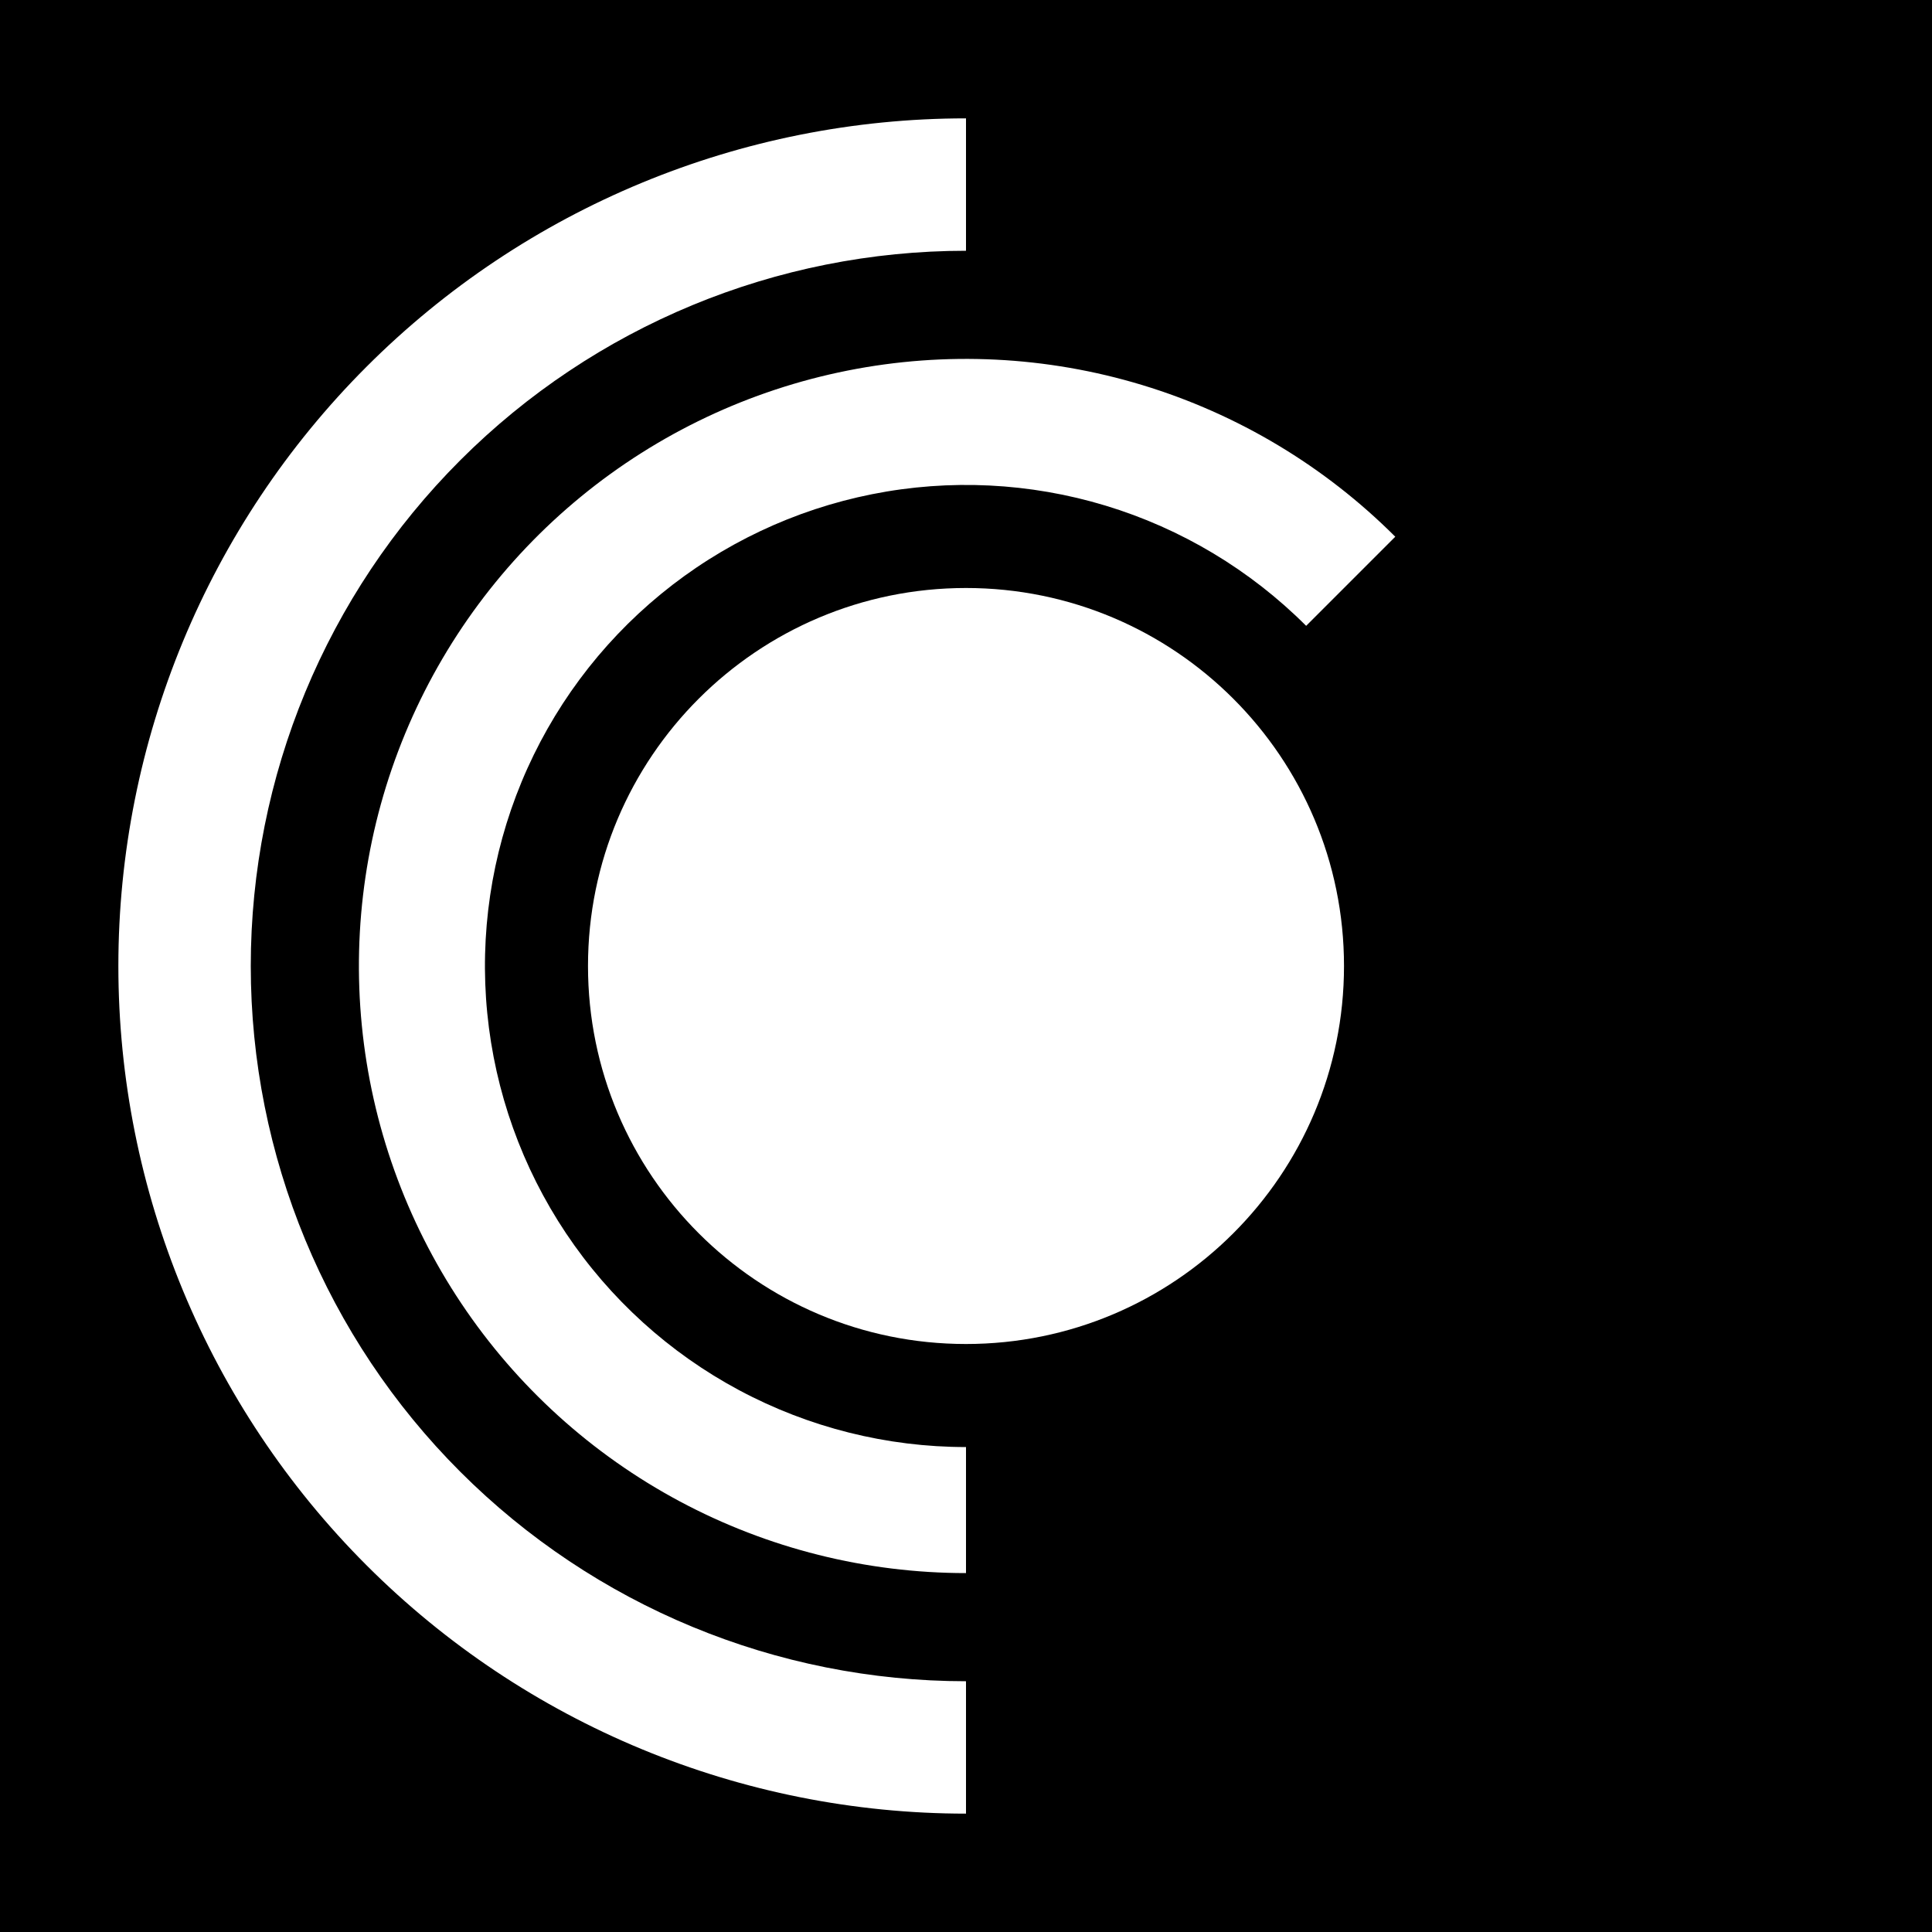
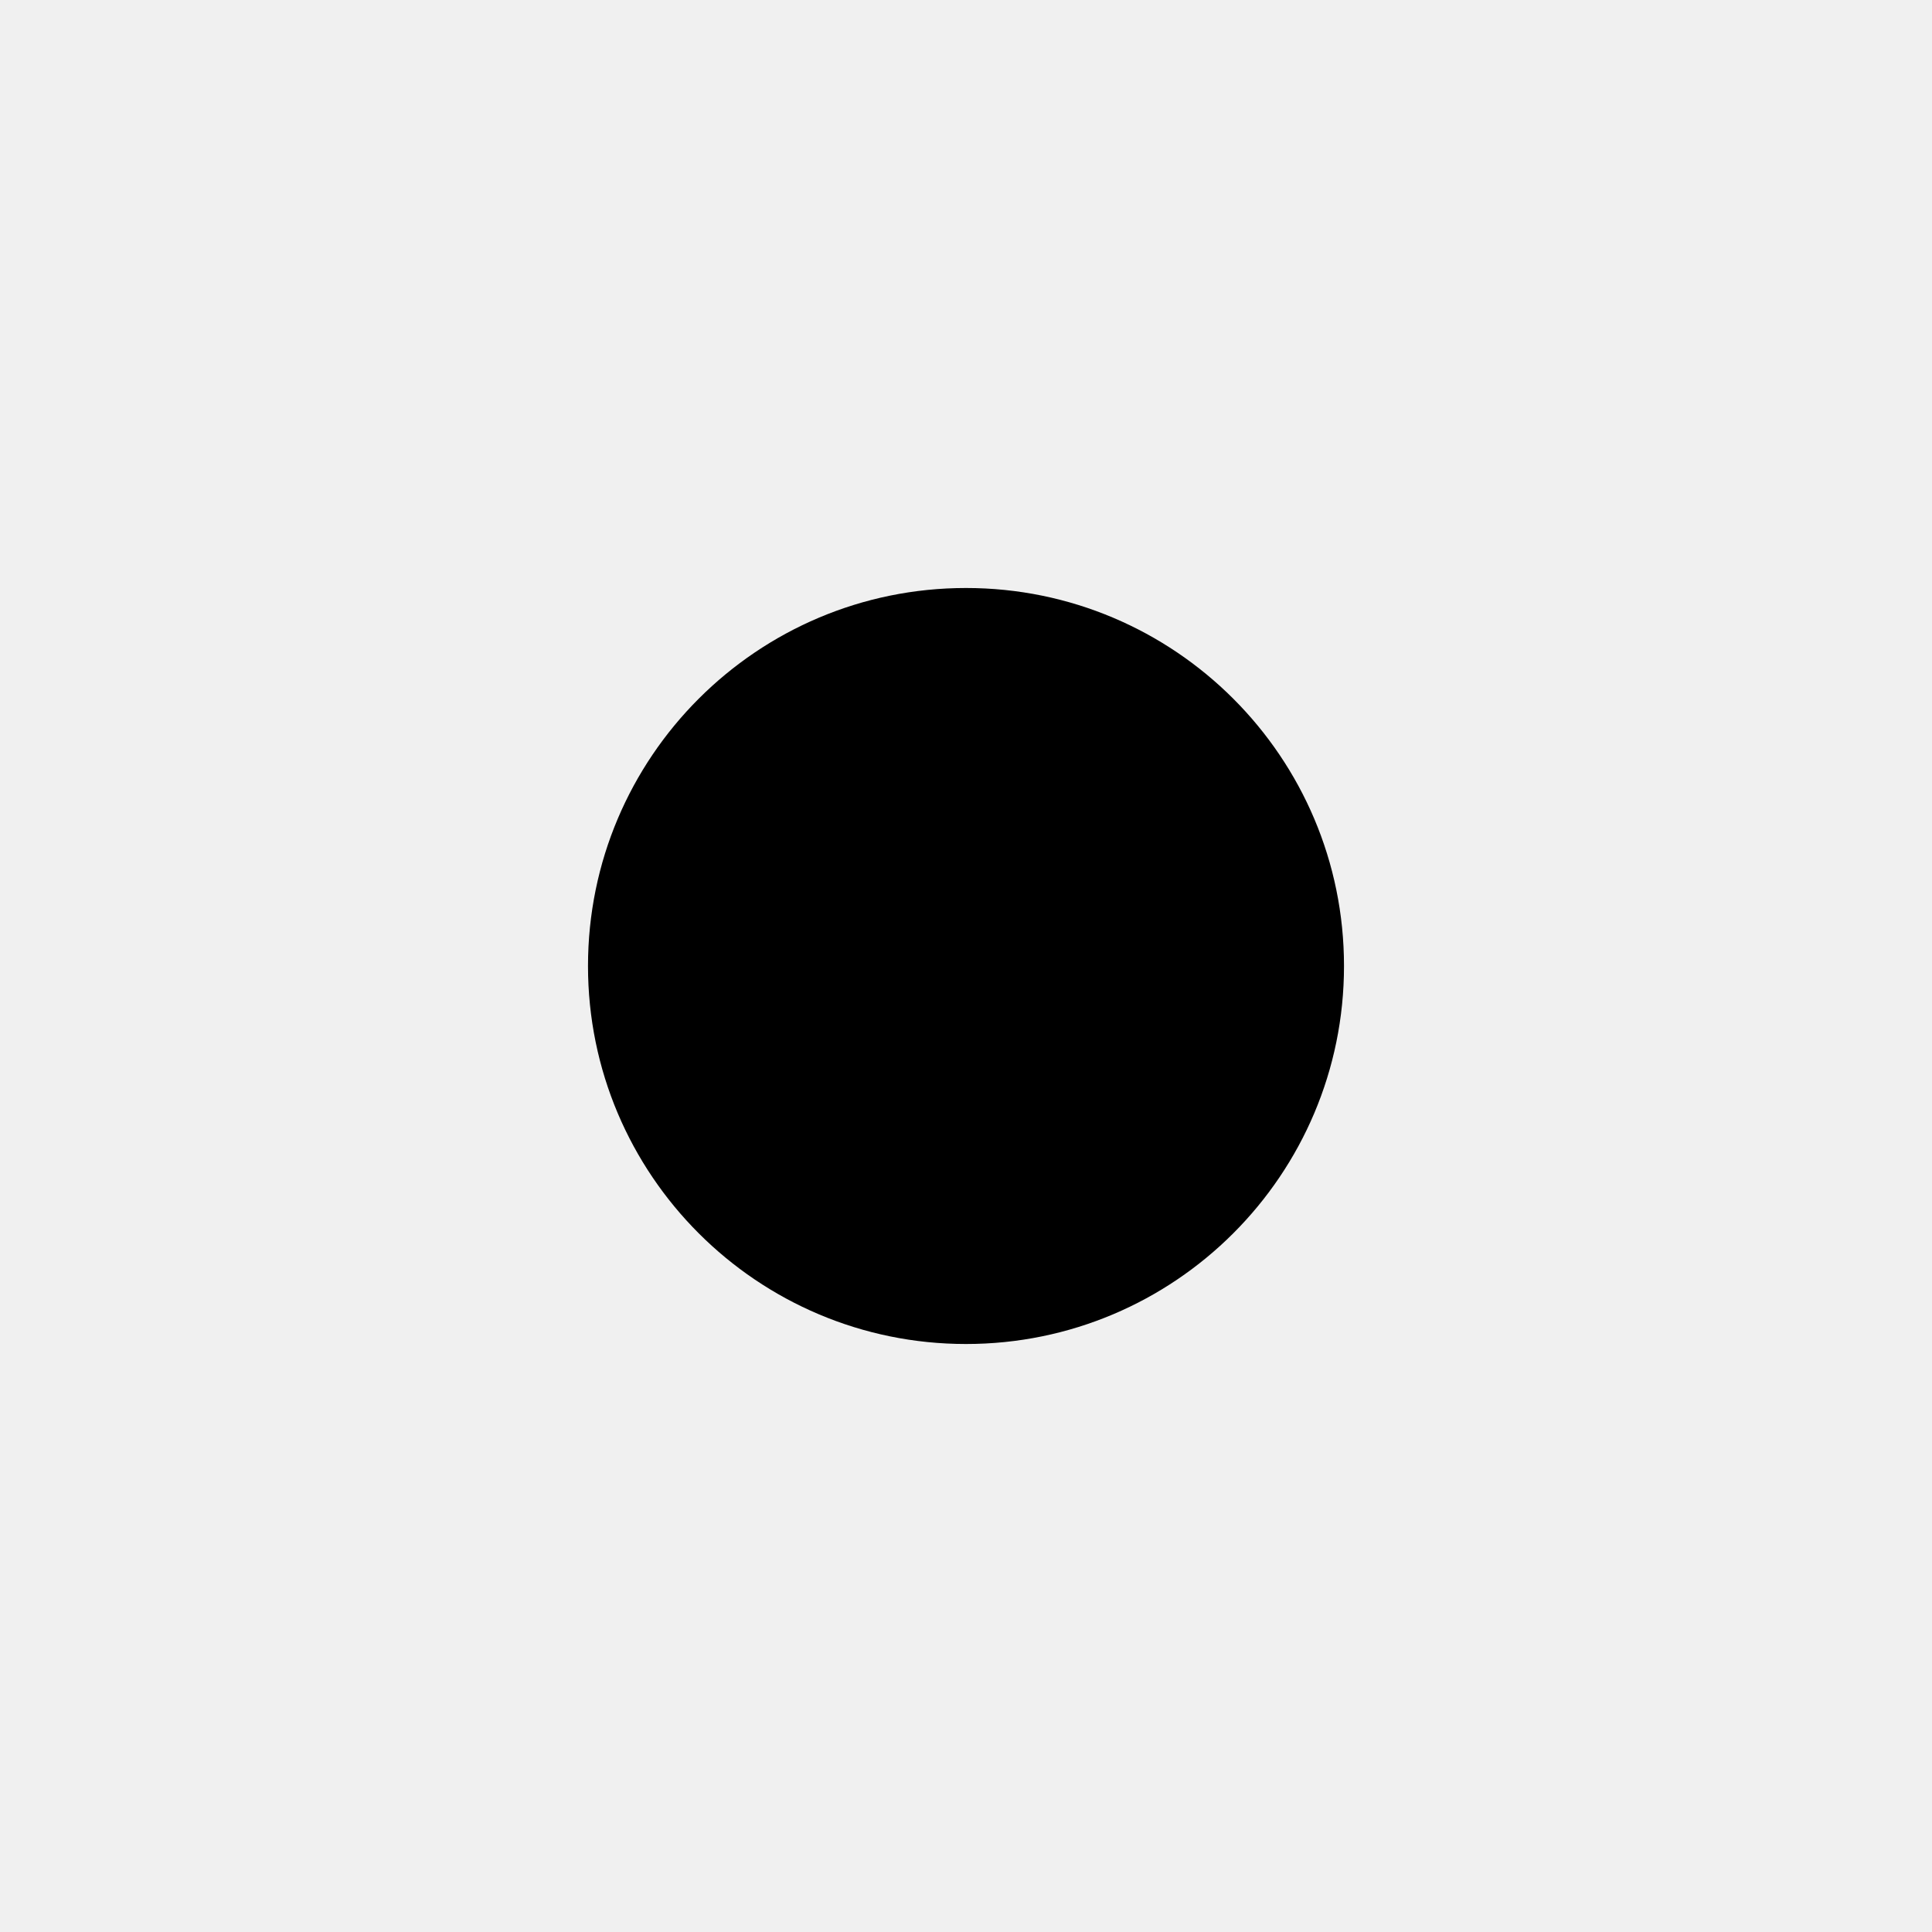
<svg xmlns="http://www.w3.org/2000/svg" width="512" height="512" viewBox="0 0 512 512" fill="none">
-   <rect width="512" height="512" fill="black" />
-   <circle cx="256" cy="256" r="100.174" fill="white" />
-   <mask id="path-3-inside-1_3370_1805" fill="white">
+   <rect width="512" height="512" />
+   <circle cx="256" cy="256" r="100.174" fill="currentColor" />
+   <mask id="path-3-inside-1_3370_1805" fill="currentColor">
    <path d="M256 416.885C229.542 416.885 203.493 410.36 180.159 397.888C156.825 385.416 136.928 367.382 122.229 345.383C107.53 323.384 98.483 298.1 95.889 271.77C93.296 245.439 97.236 218.876 107.361 194.432C117.486 169.988 133.483 148.419 153.935 131.634C174.388 114.849 198.663 103.368 224.613 98.206C250.562 93.044 277.384 94.362 302.703 102.042C328.021 109.723 351.055 123.529 369.763 142.237L346.146 165.854C331.321 151.03 313.069 140.09 293.007 134.004C272.945 127.918 251.691 126.874 231.129 130.964C210.567 135.054 191.33 144.153 175.124 157.453C158.918 170.753 146.242 187.844 138.219 207.214C130.196 226.583 127.074 247.632 129.129 268.496C131.183 289.36 138.352 309.395 150 326.827C161.647 344.259 177.414 358.549 195.904 368.432C214.393 378.315 235.035 383.485 256 383.485L256 416.885Z" />
  </mask>
  <path d="M256 416.885C229.542 416.885 203.493 410.36 180.159 397.888C156.825 385.416 136.928 367.382 122.229 345.383C107.53 323.384 98.483 298.1 95.889 271.77C93.296 245.439 97.236 218.876 107.361 194.432C117.486 169.988 133.483 148.419 153.935 131.634C174.388 114.849 198.663 103.368 224.613 98.206C250.562 93.044 277.384 94.362 302.703 102.042C328.021 109.723 351.055 123.529 369.763 142.237L346.146 165.854C331.321 151.03 313.069 140.09 293.007 134.004C272.945 127.918 251.691 126.874 231.129 130.964C210.567 135.054 191.33 144.153 175.124 157.453C158.918 170.753 146.242 187.844 138.219 207.214C130.196 226.583 127.074 247.632 129.129 268.496C131.183 289.36 138.352 309.395 150 326.827C161.647 344.259 177.414 358.549 195.904 368.432C214.393 378.315 235.035 383.485 256 383.485L256 416.885Z" stroke="white" stroke-width="100" mask="url(#path-3-inside-1_3370_1805)" />
-   <mask id="path-4-inside-2_3370_1805" fill="white">
+   <mask id="path-4-inside-2_3370_1805" fill="currentColor">
    <path d="M256 480.632C196.424 480.632 139.288 456.966 97.161 414.839C55.034 372.712 31.368 315.576 31.368 256C31.368 196.424 55.034 139.288 97.161 97.161C139.288 55.034 196.424 31.368 256 31.368L256 66.456C205.73 66.456 157.518 86.425 121.972 121.972C86.425 157.518 66.456 205.73 66.456 256C66.456 306.27 86.425 354.482 121.972 390.028C157.518 425.575 205.73 445.545 256 445.545L256 480.632Z" />
  </mask>
  <path d="M256 480.632C196.424 480.632 139.288 456.966 97.161 414.839C55.034 372.712 31.368 315.576 31.368 256C31.368 196.424 55.034 139.288 97.161 97.161C139.288 55.034 196.424 31.368 256 31.368L256 66.456C205.73 66.456 157.518 86.425 121.972 121.972C86.425 157.518 66.456 205.73 66.456 256C66.456 306.27 86.425 354.482 121.972 390.028C157.518 425.575 205.73 445.545 256 445.545L256 480.632Z" stroke="white" stroke-width="120" mask="url(#path-4-inside-2_3370_1805)" />
</svg>
